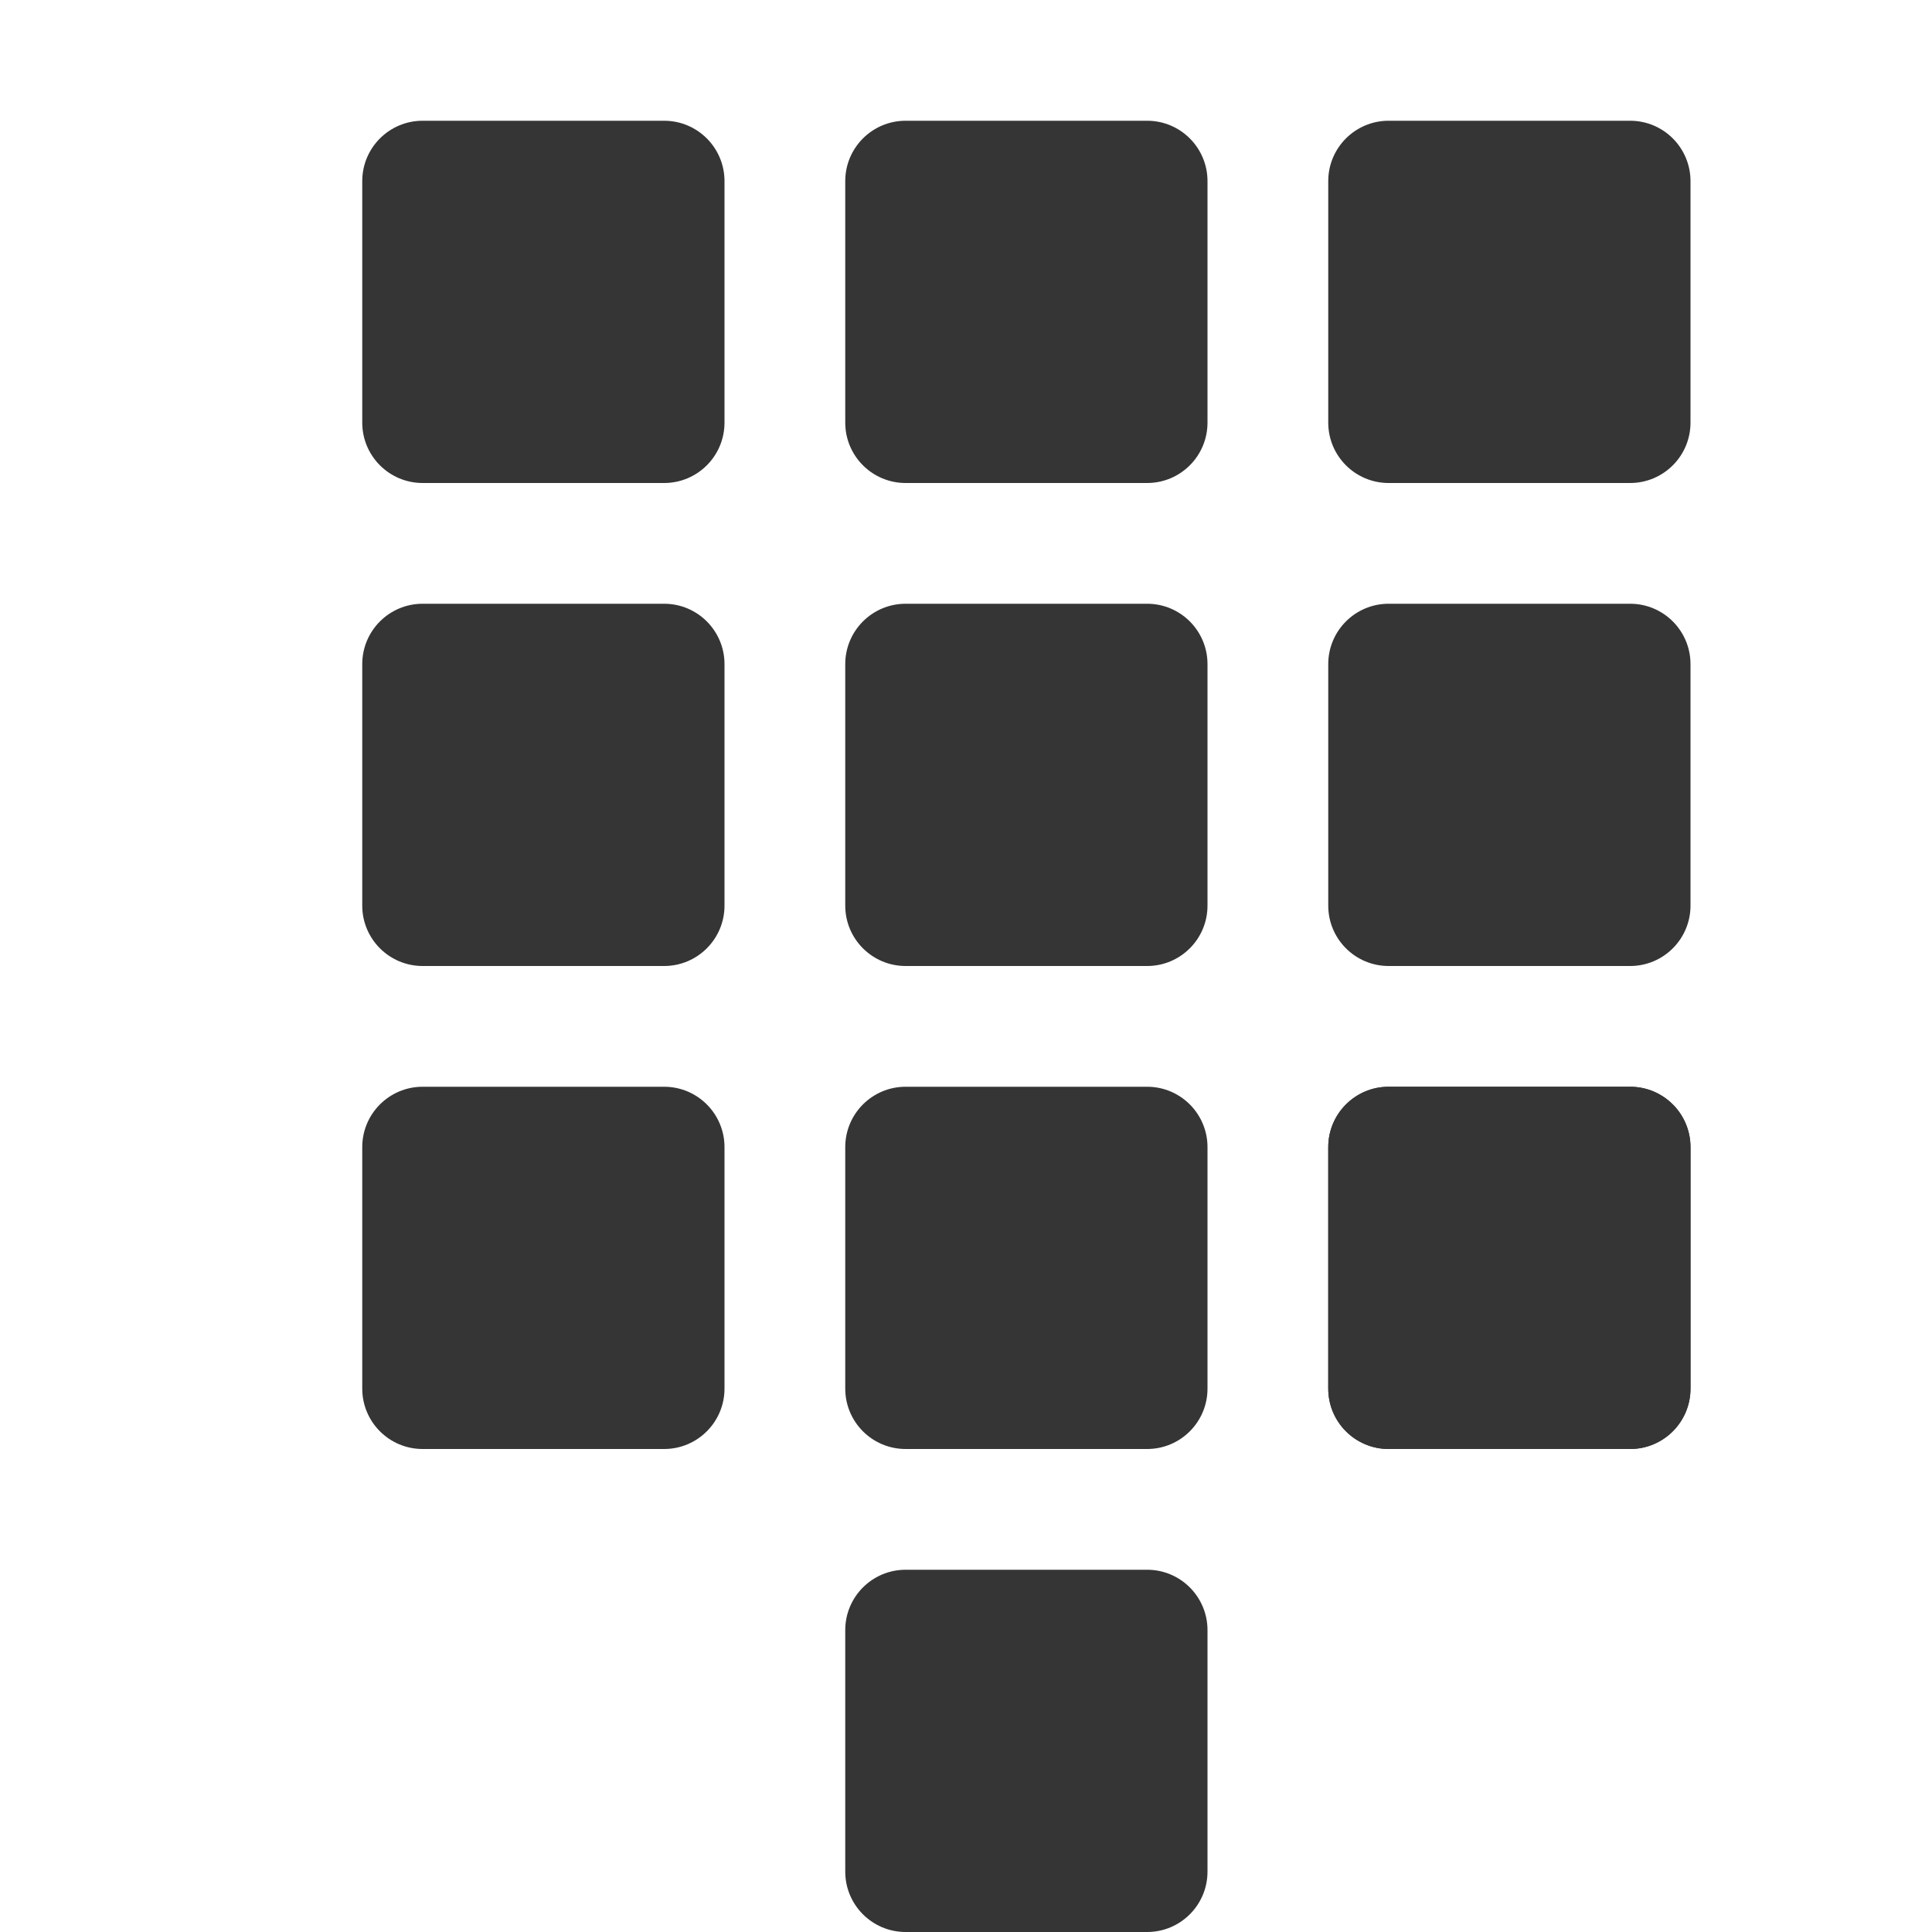
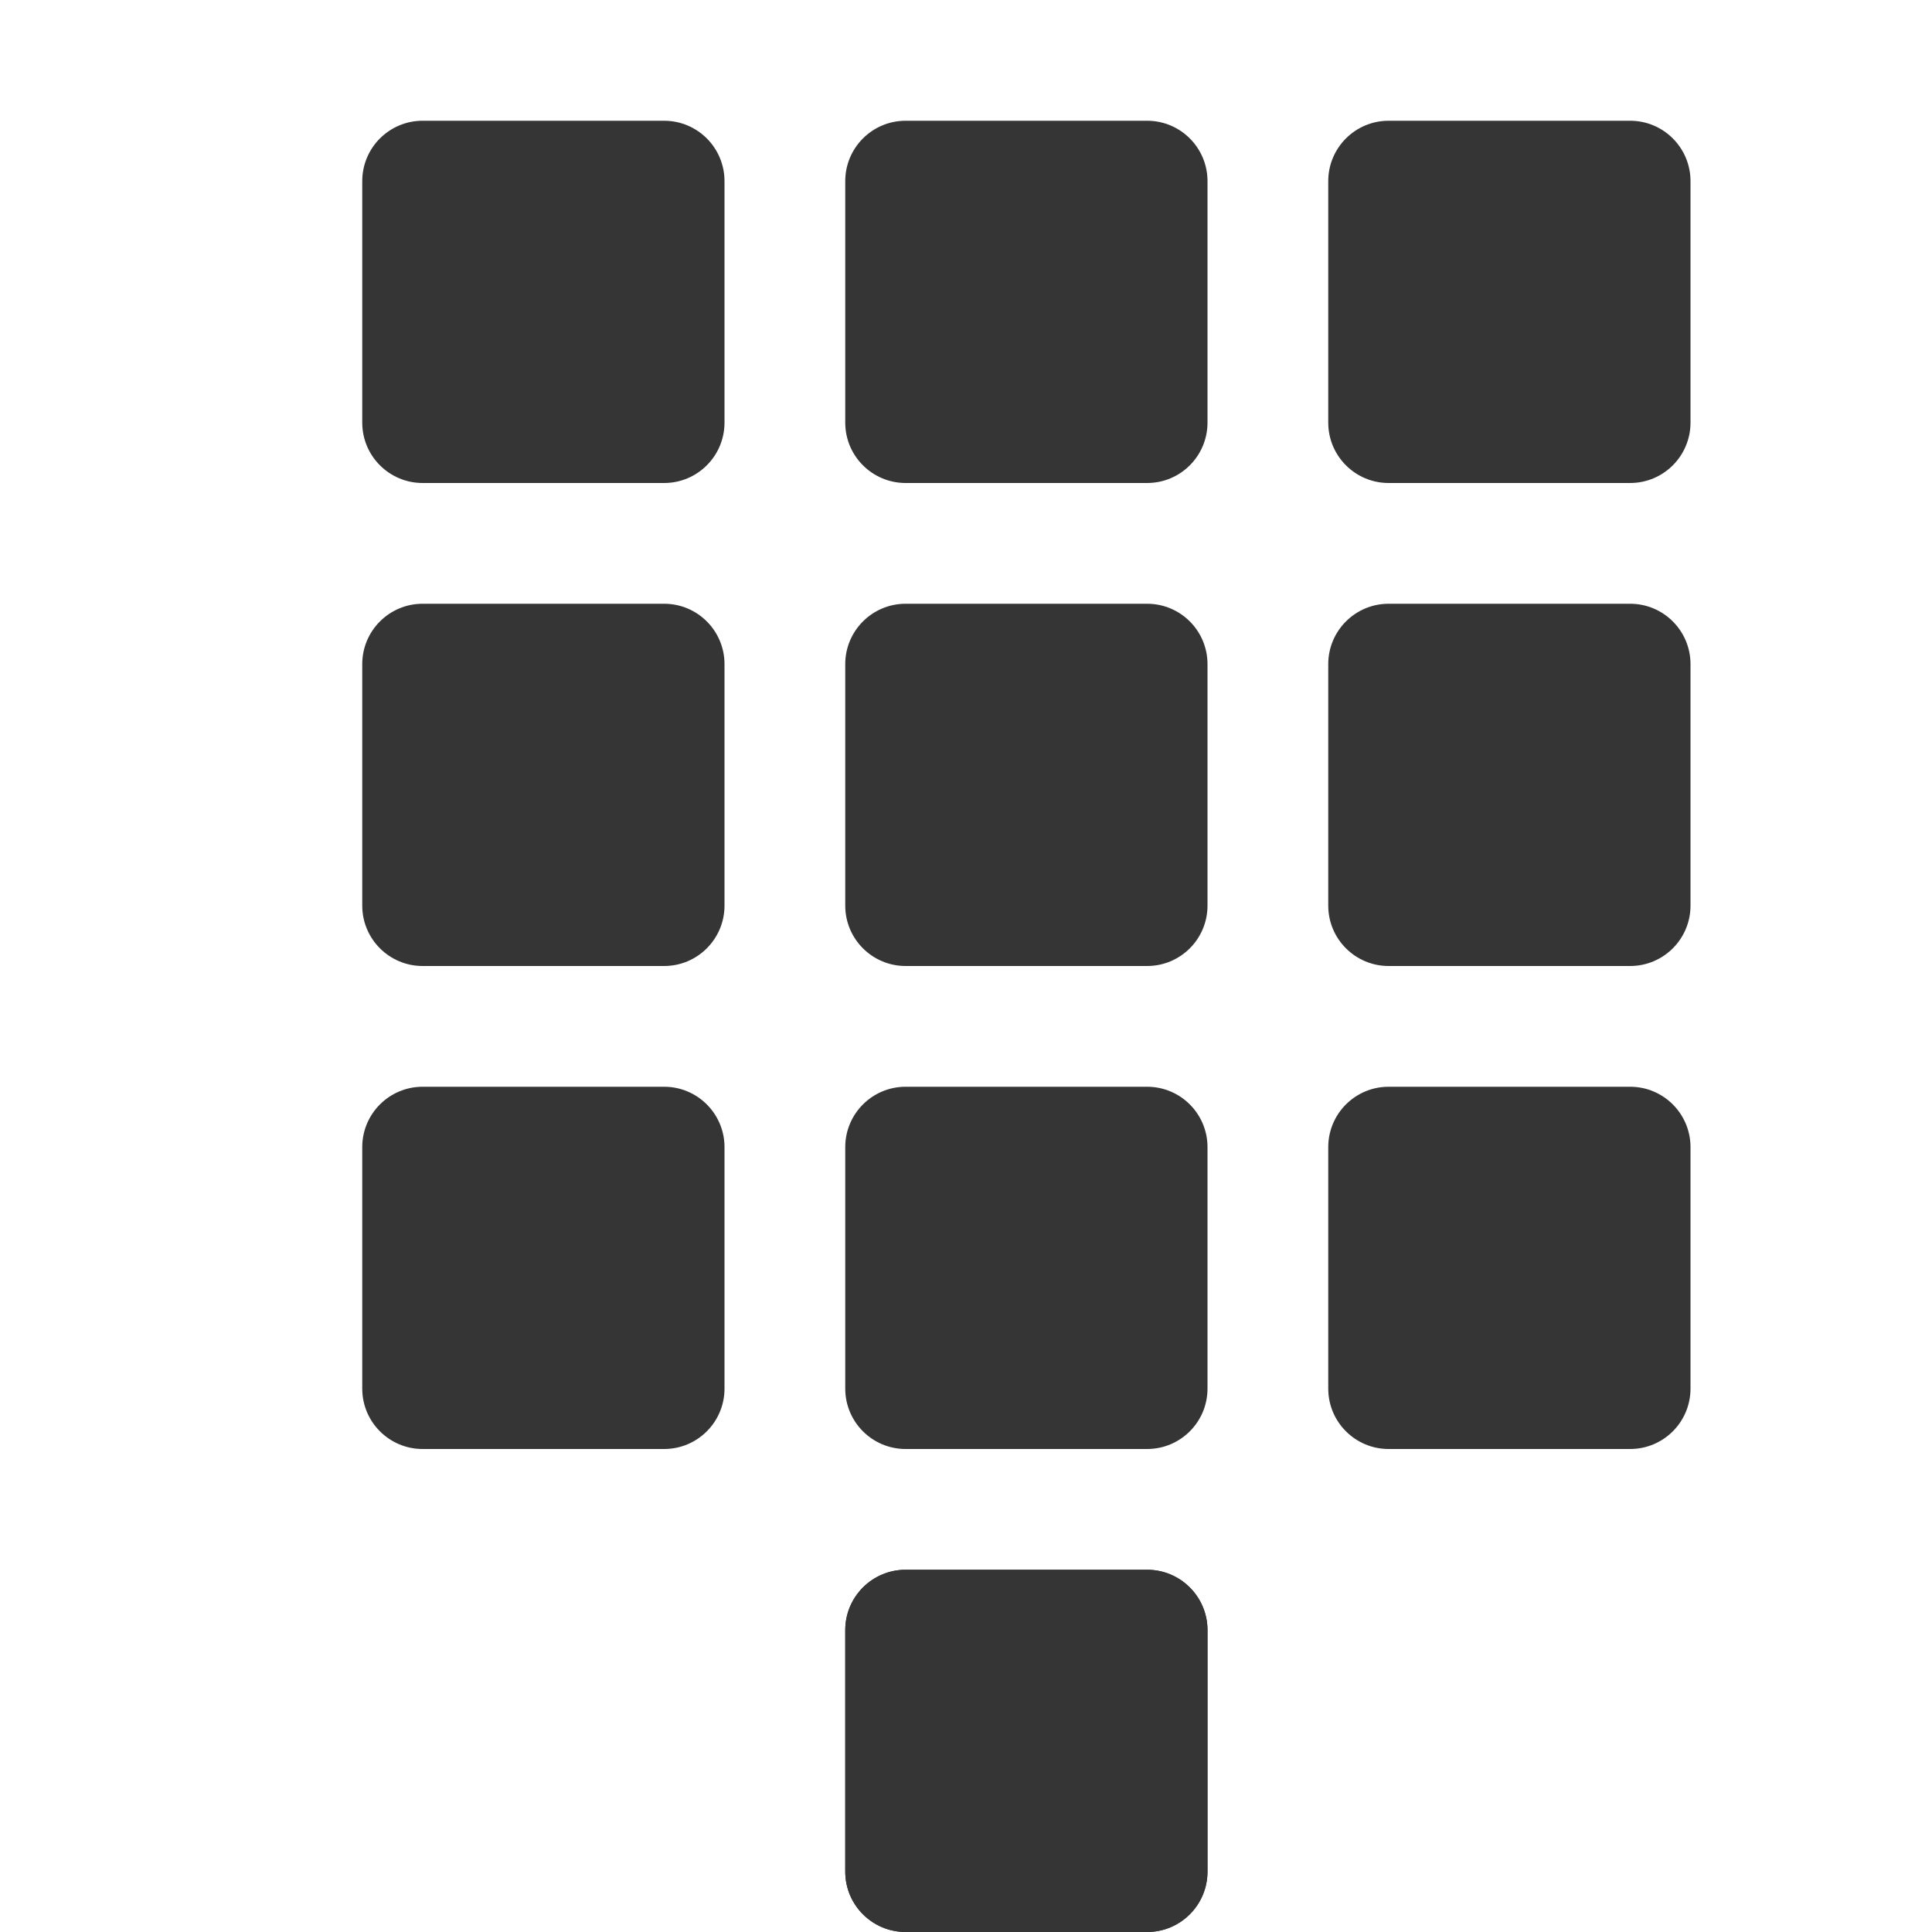
- <svg xmlns="http://www.w3.org/2000/svg" viewBox="0 0 16 16" style="enable-background:new">
-   <defs>
-     <filter id="filter7554" style="color-interpolation-filters:sRGB">
-       <feBlend in2="BackgroundImage" mode="darken" />
-     </filter>
-   </defs>
-   <g style="display:inline;filter:url(#filter7554)" transform="matrix(1 0 0 1 -385 159)">
-     <rect y="-158" x="388" rx="0.5" height="3" width="3" style="fill:#353535;opacity:1;fill-opacity:1;stroke:none;fill-rule:nonzero" />
-     <rect y="-158" x="392" rx="0.5" height="3" width="3" style="fill:#353535;opacity:1;fill-opacity:1;stroke:none;fill-rule:nonzero" />
-     <rect y="-158" x="396" rx="0.5" height="3" width="3" style="fill:#353535;opacity:1;fill-opacity:1;stroke:none;fill-rule:nonzero" />
-     <rect y="-154" x="396" rx="0.5" height="3" width="3" style="fill:#353535;opacity:1;fill-opacity:1;stroke:none;fill-rule:nonzero" />
-     <rect y="-154" x="392" rx="0.5" height="3" width="3" style="fill:#353535;opacity:1;fill-opacity:1;stroke:none;fill-rule:nonzero" />
-     <rect y="-154" x="388" rx="0.5" height="3" width="3" style="fill:#353535;opacity:1;fill-opacity:1;stroke:none;fill-rule:nonzero" />
-     <rect y="-150" x="388" rx="0.5" height="3" width="3" style="fill:#353535;opacity:1;fill-opacity:1;stroke:none;fill-rule:nonzero" />
-     <rect y="-150" x="392" rx="0.5" height="3" width="3" style="fill:#353535;opacity:1;fill-opacity:1;stroke:none;fill-rule:nonzero" />
-     <rect y="-150" x="396" rx="0.5" height="3" width="3" style="fill:#353535;opacity:1;fill-opacity:1;stroke:none;fill-rule:nonzero" />
-     <rect y="-150" x="396" rx="0.5" height="3" width="3" style="fill:#353535;opacity:1;fill-opacity:1;stroke:none;fill-rule:nonzero" />
-     <rect y="-146" x="392" rx="0.5" height="3" width="3" style="fill:#353535;opacity:1;fill-opacity:1;stroke:none;fill-rule:nonzero" />
-   </g>
+ <svg xmlns="http://www.w3.org/2000/svg" style="enable-background:new" viewBox="0 0 16 16">
+   <rect height="3" y="1" x="3" rx="0.5" style="fill:#353535;opacity:1;fill-opacity:1;stroke:none;fill-rule:nonzero" width="3" />
+   <rect height="3" y="1" x="7" rx="0.5" style="fill:#353535;opacity:1;fill-opacity:1;stroke:none;fill-rule:nonzero" width="3" />
+   <rect height="3" y="1" x="11" rx="0.5" style="fill:#353535;opacity:1;fill-opacity:1;stroke:none;fill-rule:nonzero" width="3" />
+   <rect height="3" y="5" x="11" rx="0.5" style="fill:#353535;opacity:1;fill-opacity:1;stroke:none;fill-rule:nonzero" width="3" />
+   <rect height="3" y="5" x="7" rx="0.5" style="fill:#353535;opacity:1;fill-opacity:1;stroke:none;fill-rule:nonzero" width="3" />
+   <rect height="3" y="5" x="3" rx="0.5" style="fill:#353535;opacity:1;fill-opacity:1;stroke:none;fill-rule:nonzero" width="3" />
+   <rect height="3" y="9" x="3" rx="0.5" style="fill:#353535;opacity:1;fill-opacity:1;stroke:none;fill-rule:nonzero" width="3" />
+   <rect height="3" y="9" x="7" rx="0.5" style="fill:#353535;opacity:1;fill-opacity:1;stroke:none;fill-rule:nonzero" width="3" />
+   <rect height="3" y="9" x="11" rx="0.5" style="fill:#353535;opacity:1;fill-opacity:1;stroke:none;fill-rule:nonzero" width="3" />
+   <rect height="3" y="13" x="7" rx="0.5" style="fill:#353535;opacity:1;fill-opacity:1;stroke:none;fill-rule:nonzero" width="3" />
+   <rect height="3" y="13" x="7" rx="0.5" style="fill:#353535;opacity:1;fill-opacity:1;stroke:none;fill-rule:nonzero" width="3" />
</svg>
